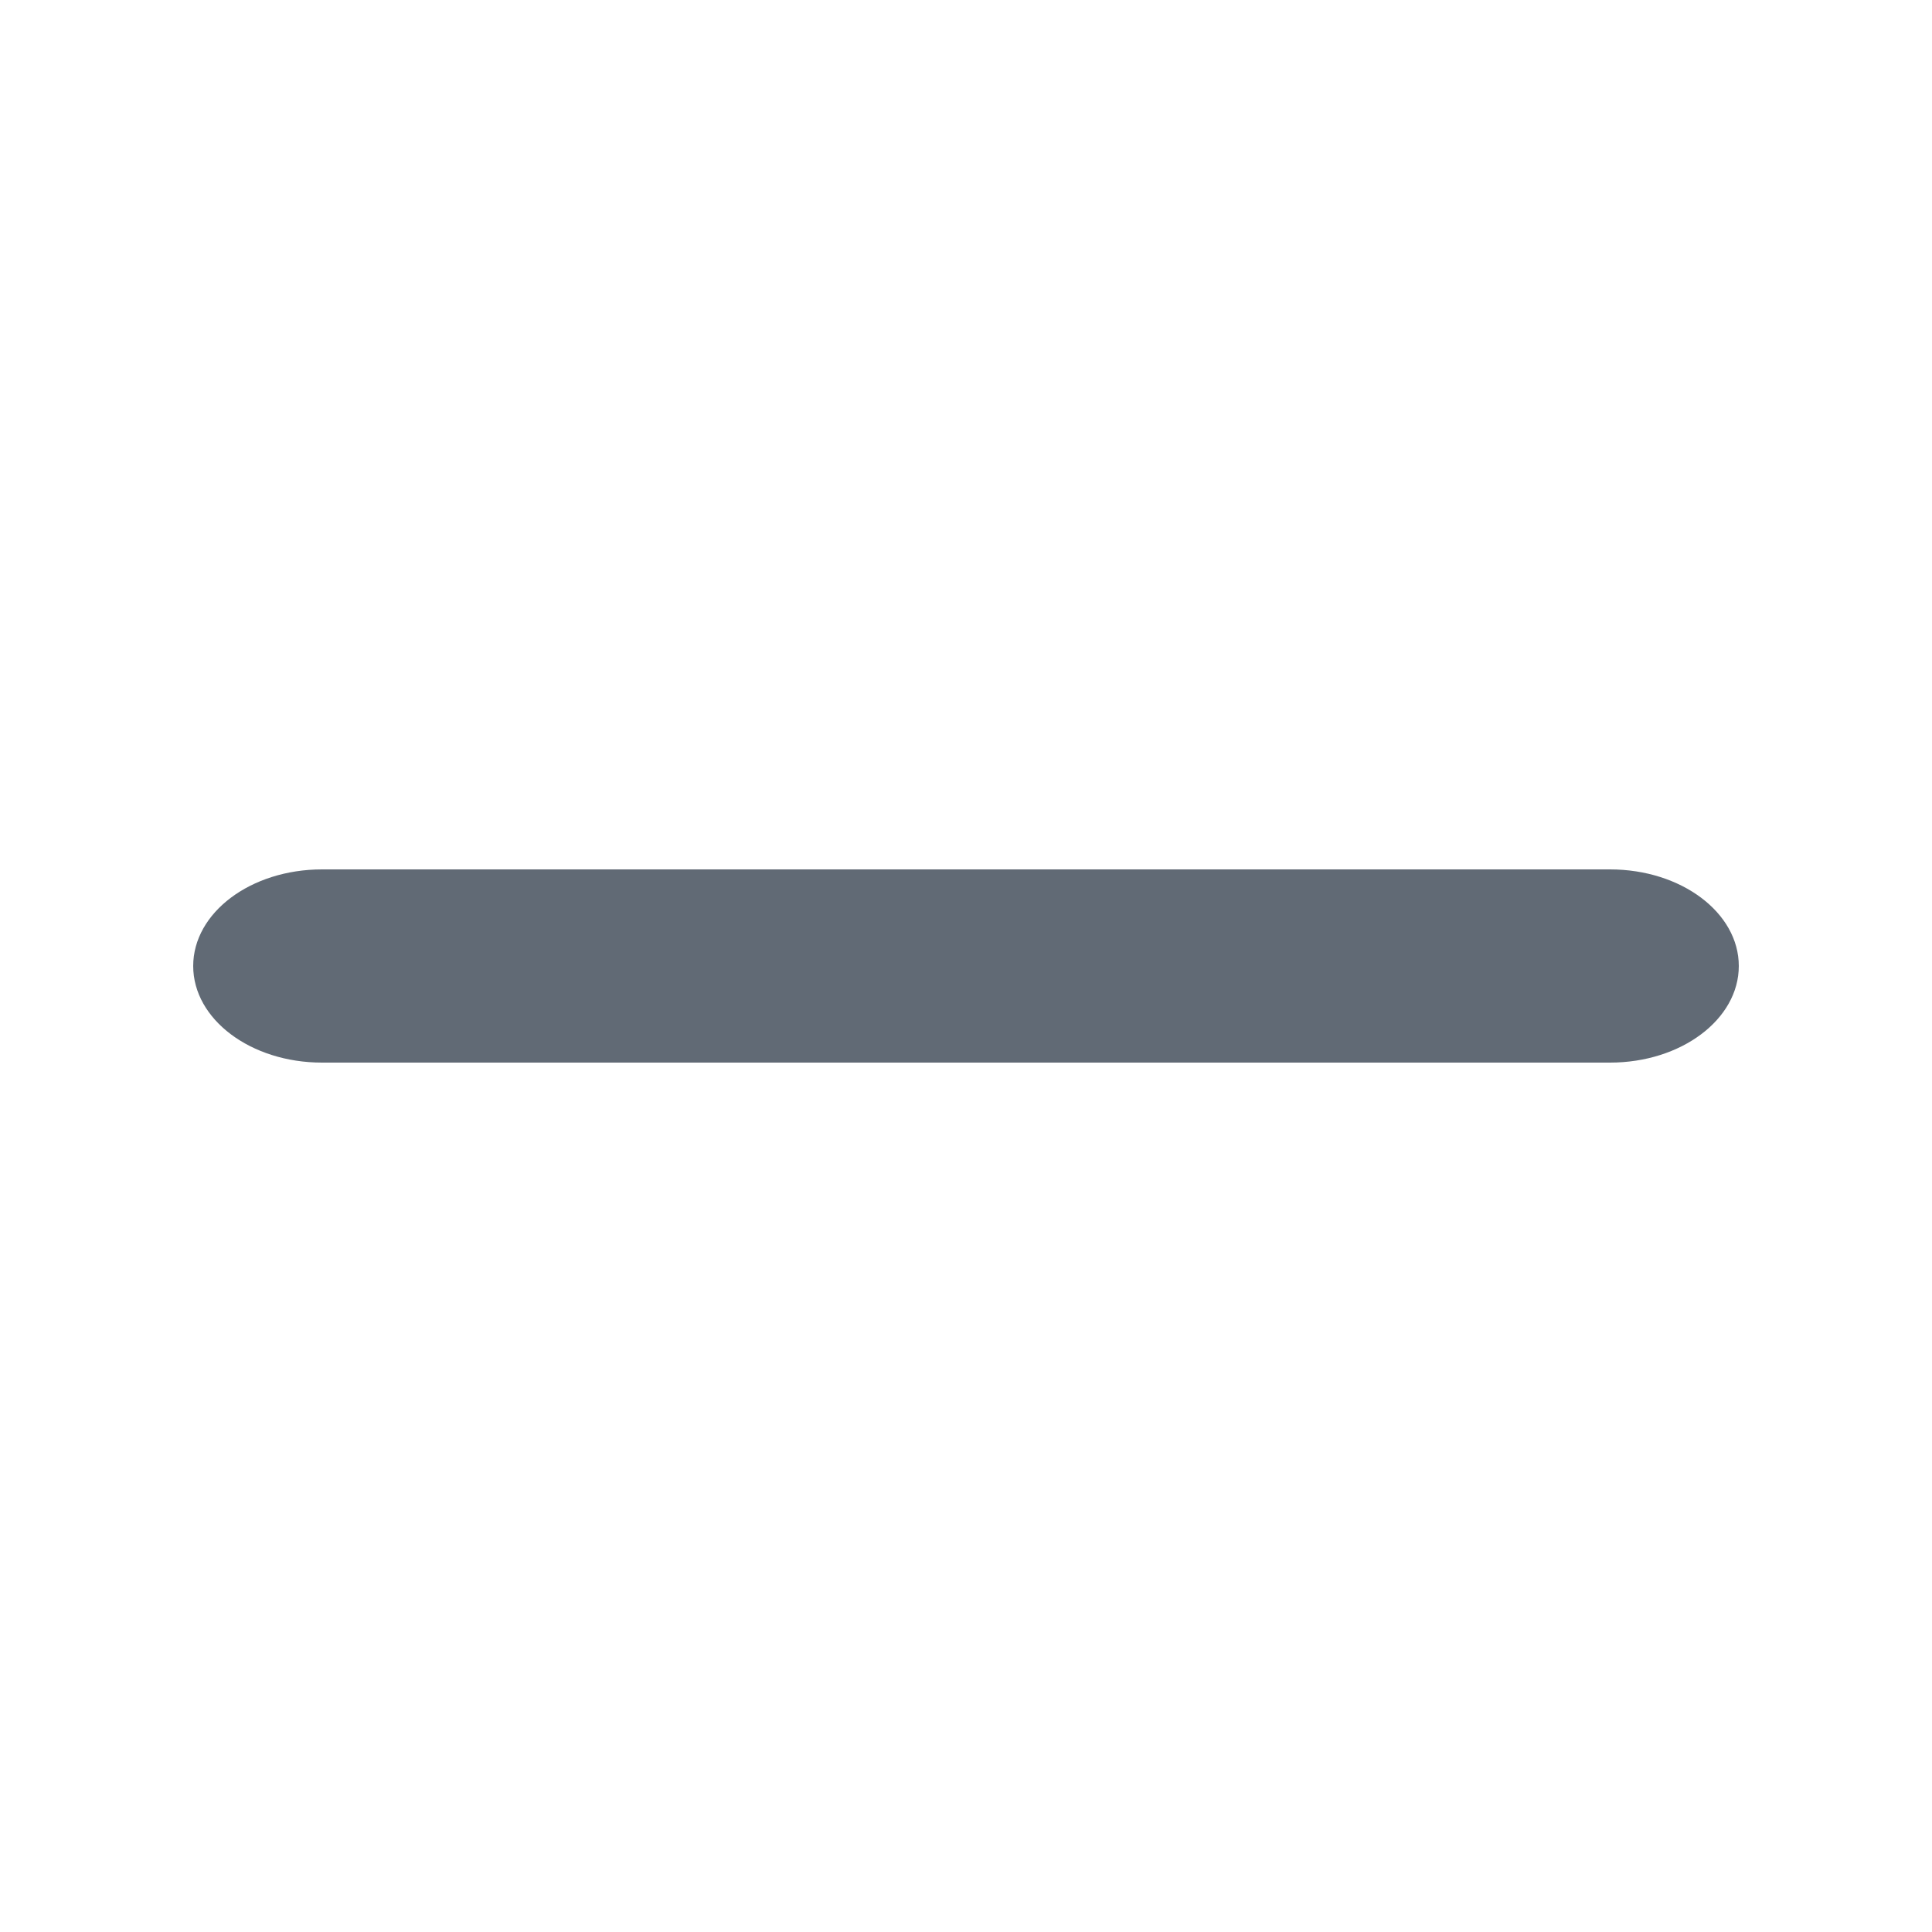
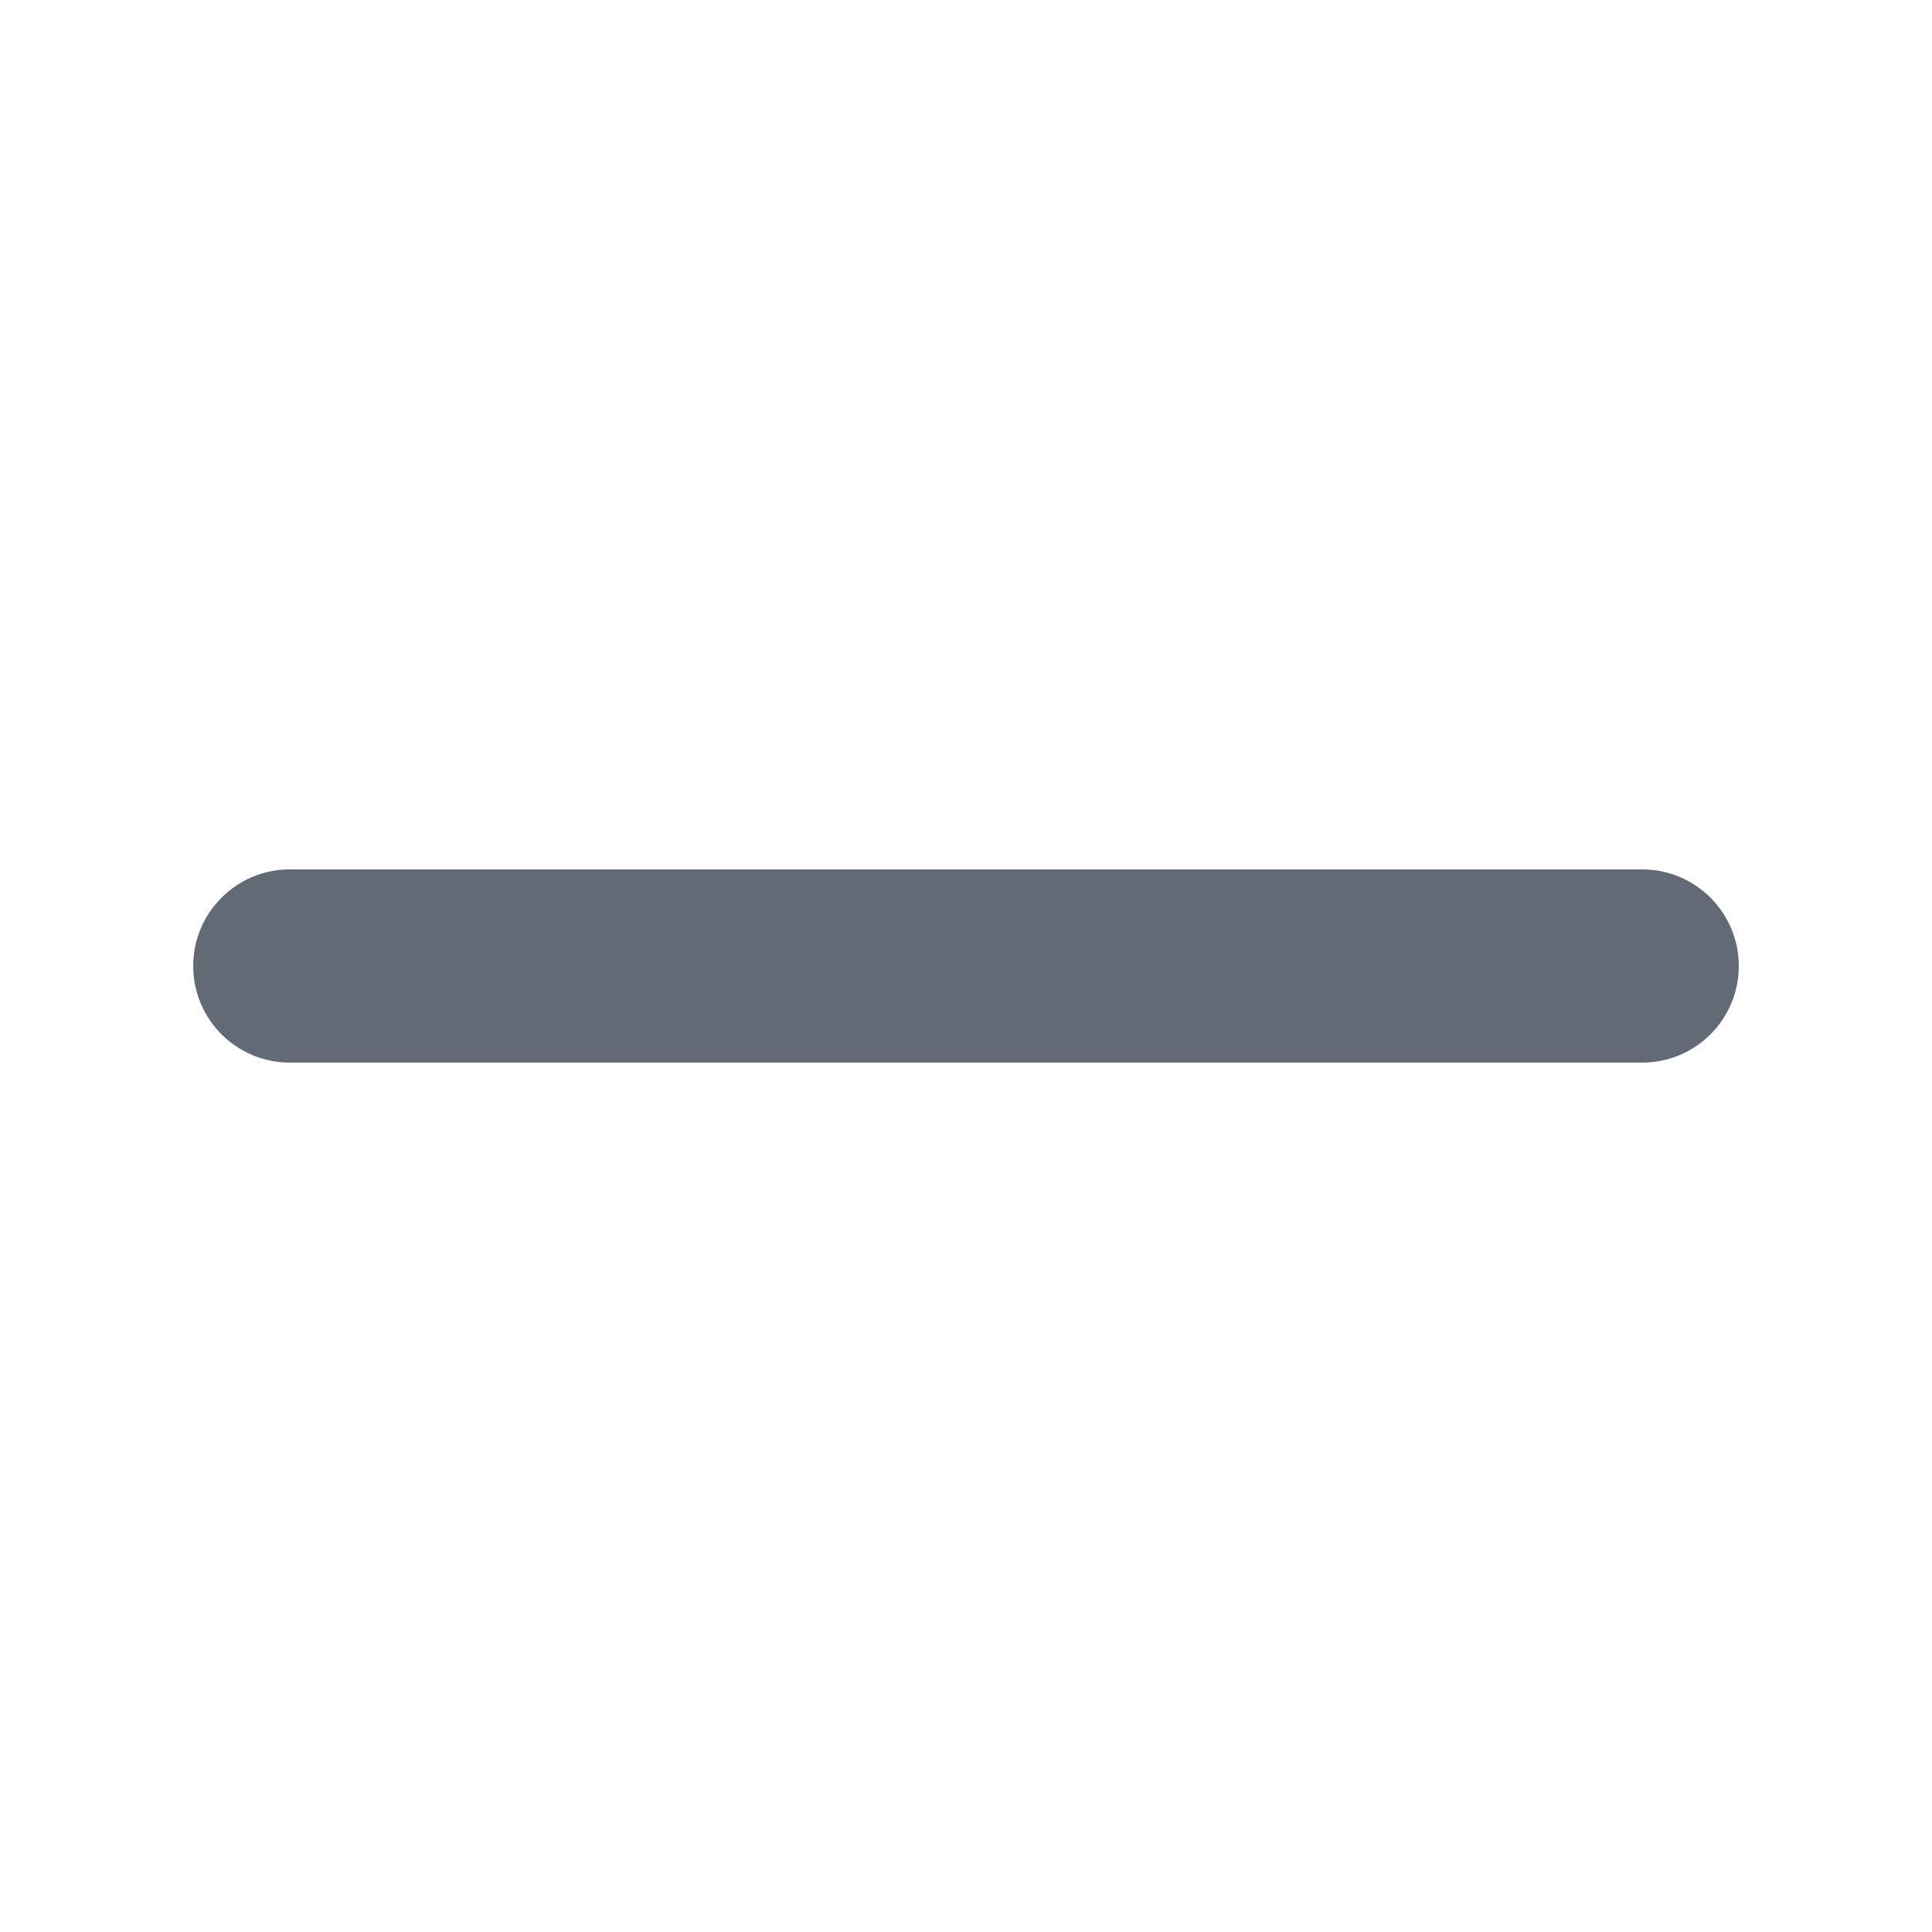
<svg xmlns="http://www.w3.org/2000/svg" viewBox="0 0 20 20">
-   <path fill-rule="evenodd" clip-rule="evenodd" d="M16.667 9H3.333C2.596 9 2 9.448 2 10C2 10.552 2.596 11 3.333 11H16.667C17.404 11 18 10.552 18 10C18 9.448 17.404 9 16.667 9Z" fill="#616A75" />
+   <path d="M2 10C2 9.448 2.448 9 3 9H17C17.552 9 18 9.448 18 10C18 10.552 17.552 11 17 11H3C2.448 11 2 10.552 2 10Z" fill="#616A75" />
</svg>
